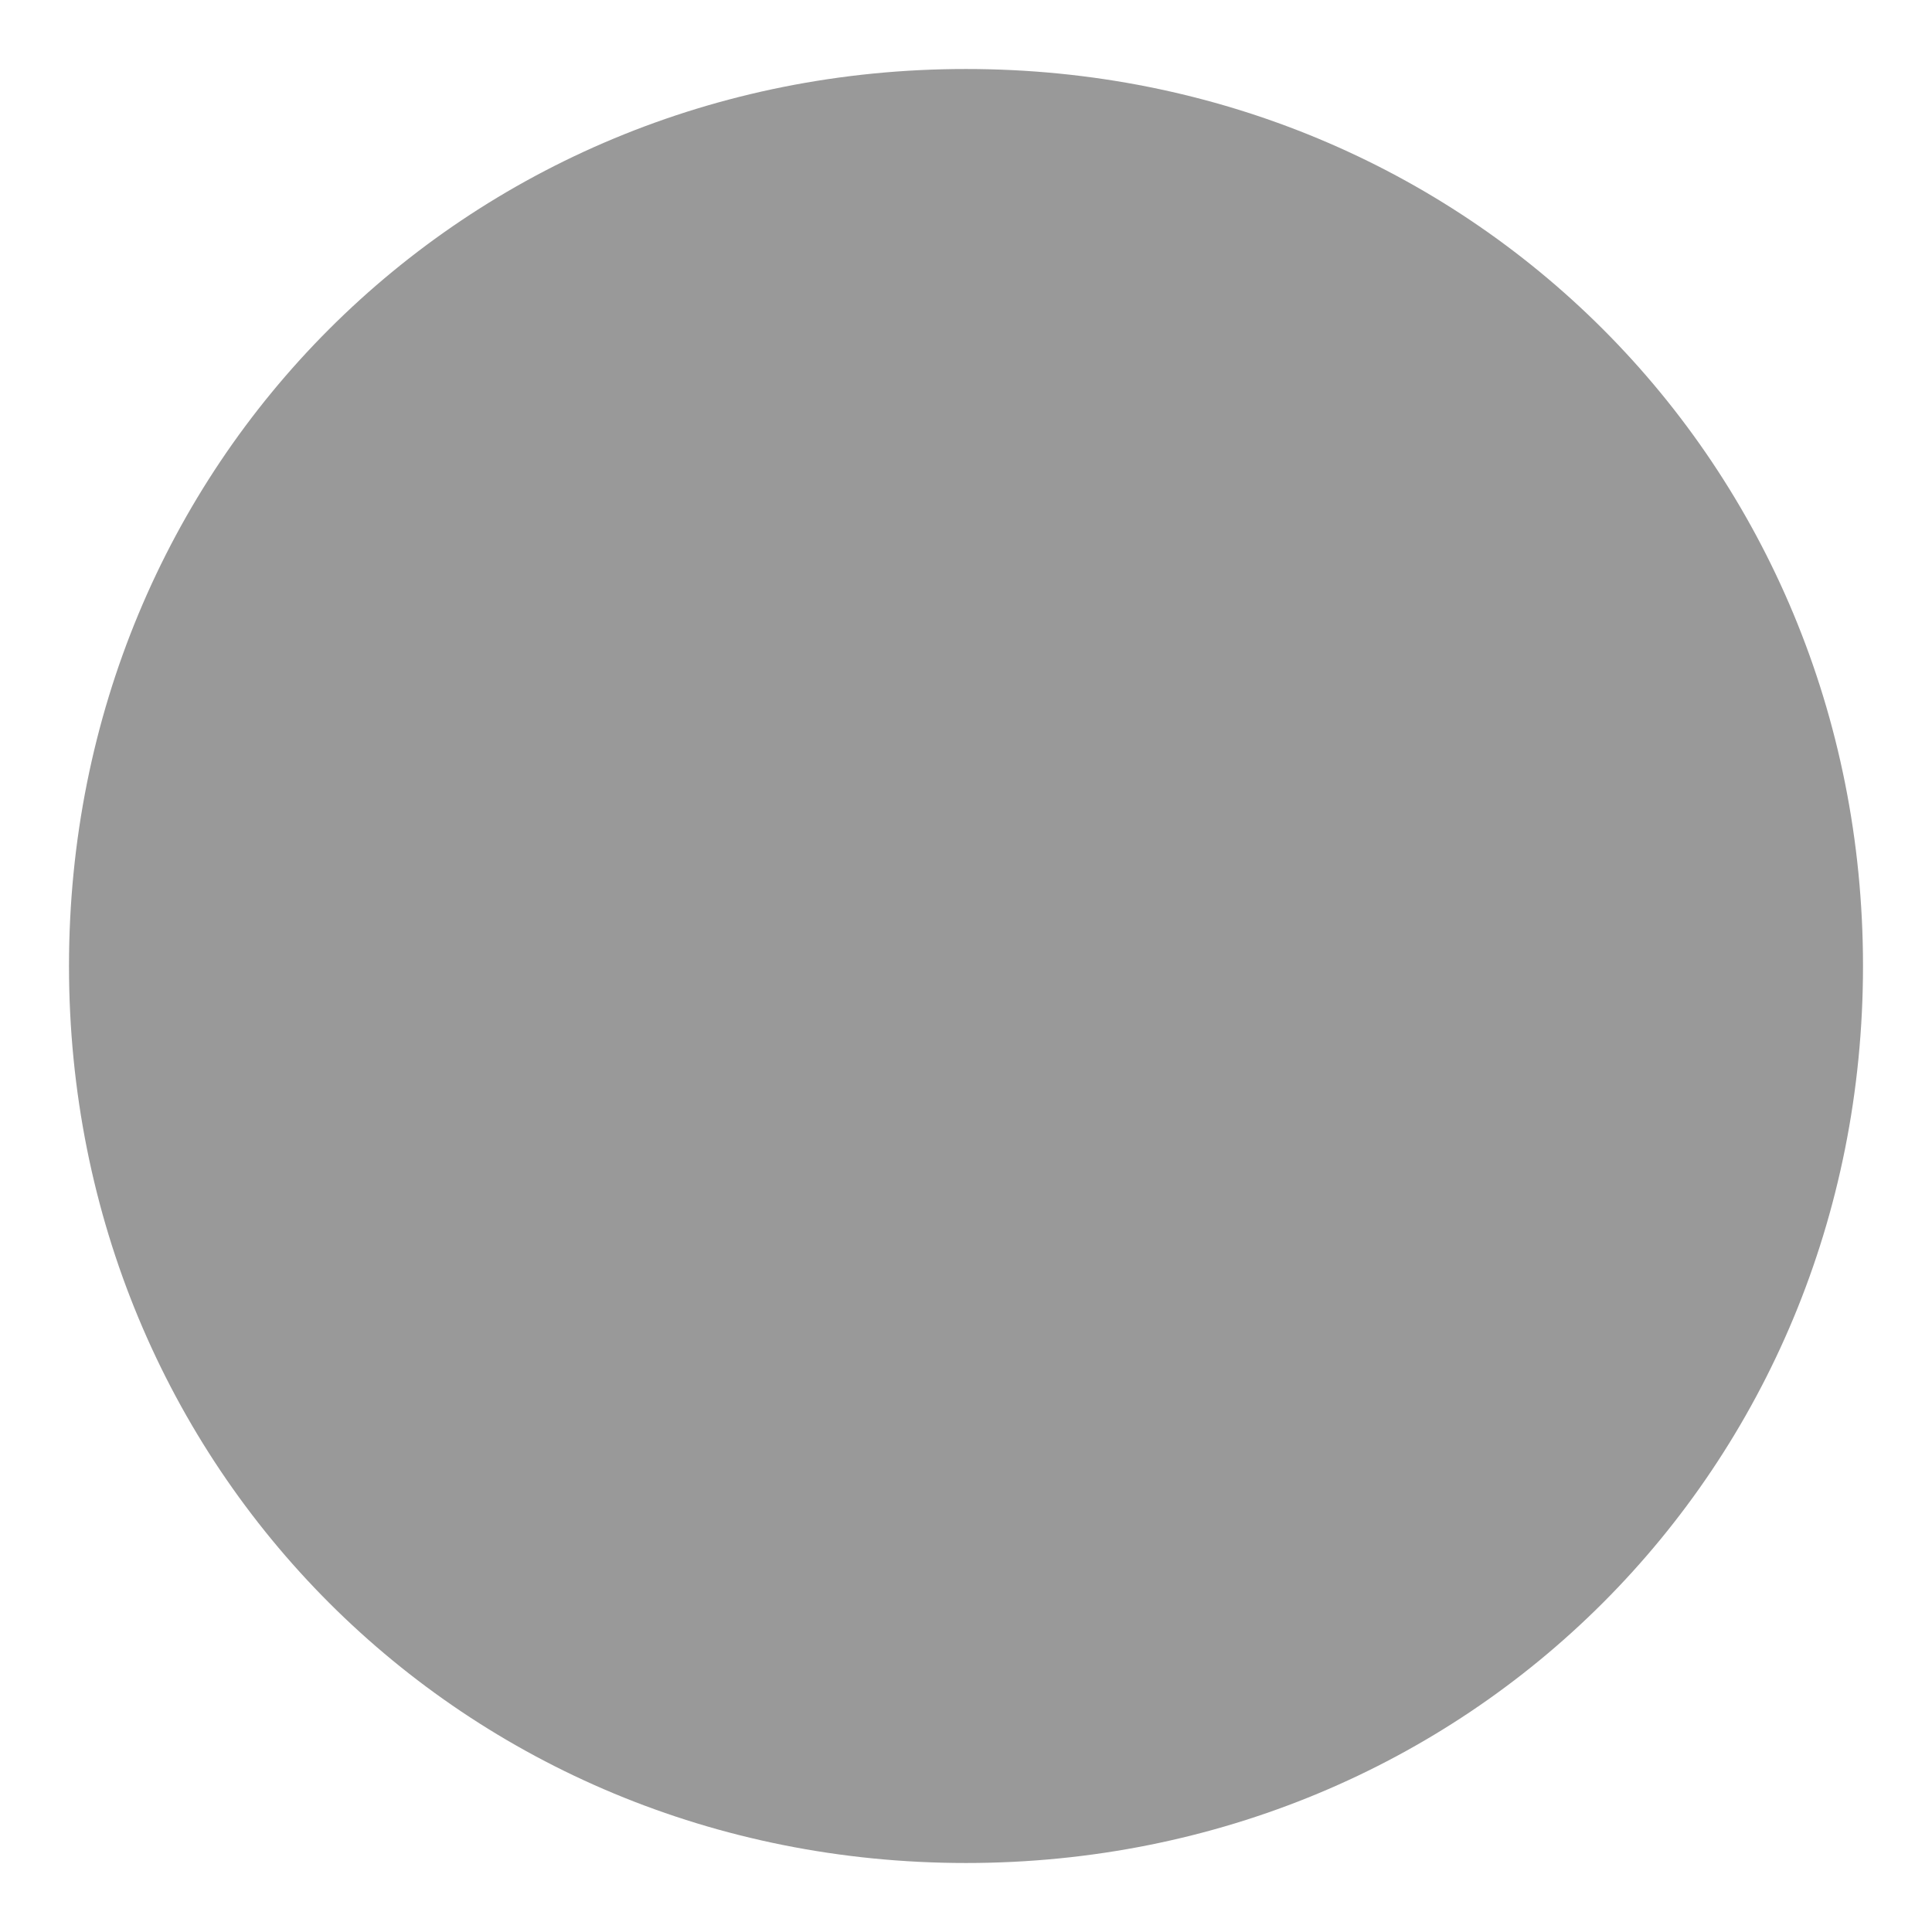
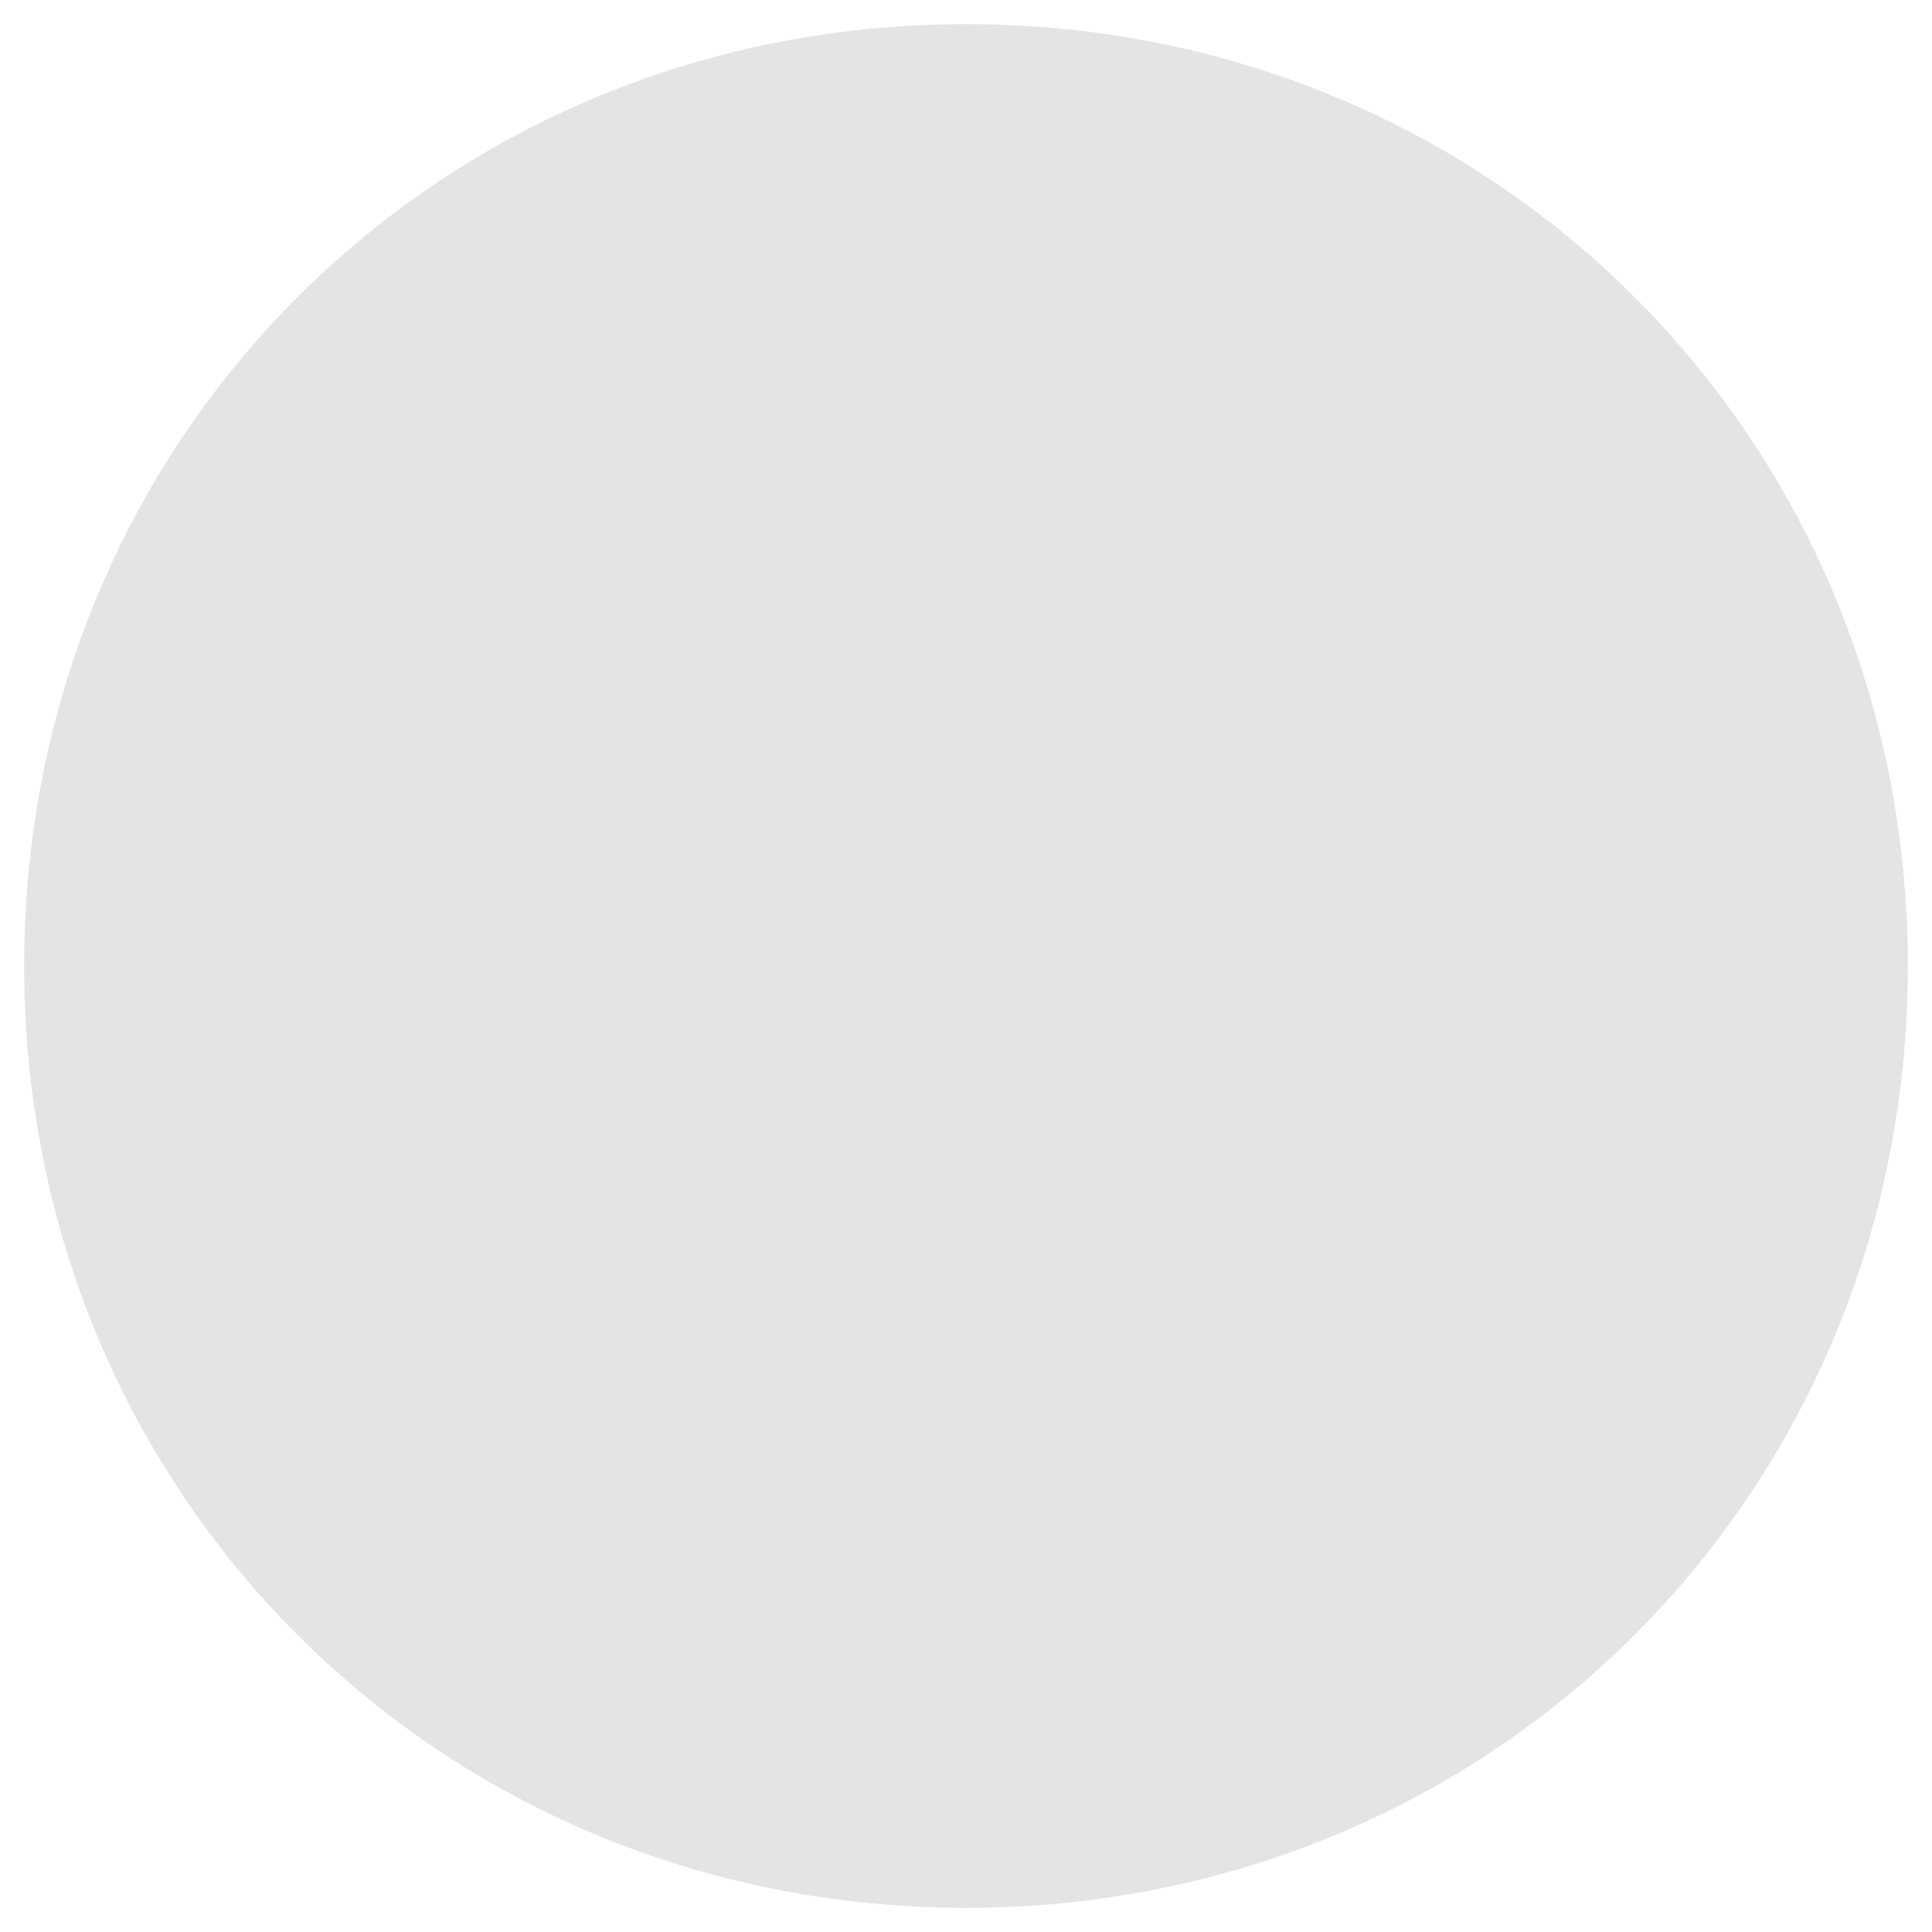
- <svg xmlns="http://www.w3.org/2000/svg" version="1.1" width="14px" height="14px">
-   <g transform="matrix(1 0 0 1 -501 -435 )">
-     <path d="M 508 435.5  C 511.64 435.5  514.5 438.36  514.5 442  C 514.5 445.64  511.64 448.5  508 448.5  C 504.36 448.5  501.5 445.64  501.5 442  C 501.5 438.36  504.36 435.5  508 435.5  Z " fill-rule="nonzero" fill="#999999" stroke="none" />
+ <svg xmlns="http://www.w3.org/2000/svg" version="1.1" width="40px" height="40px">
+   <g transform="matrix(1 0 0 1 -487 -423 )">
+     <path d="M 507 423.5  C 517.92 423.5  526.5 432.08  526.5 443  C 526.5 453.92  517.92 462.5  507 462.5  C 496.08 462.5  487.5 453.92  487.5 443  C 487.5 432.08  496.08 423.5  507 423.5  Z " fill-rule="nonzero" fill="#e4e4e4" stroke="none" />
  </g>
</svg>
